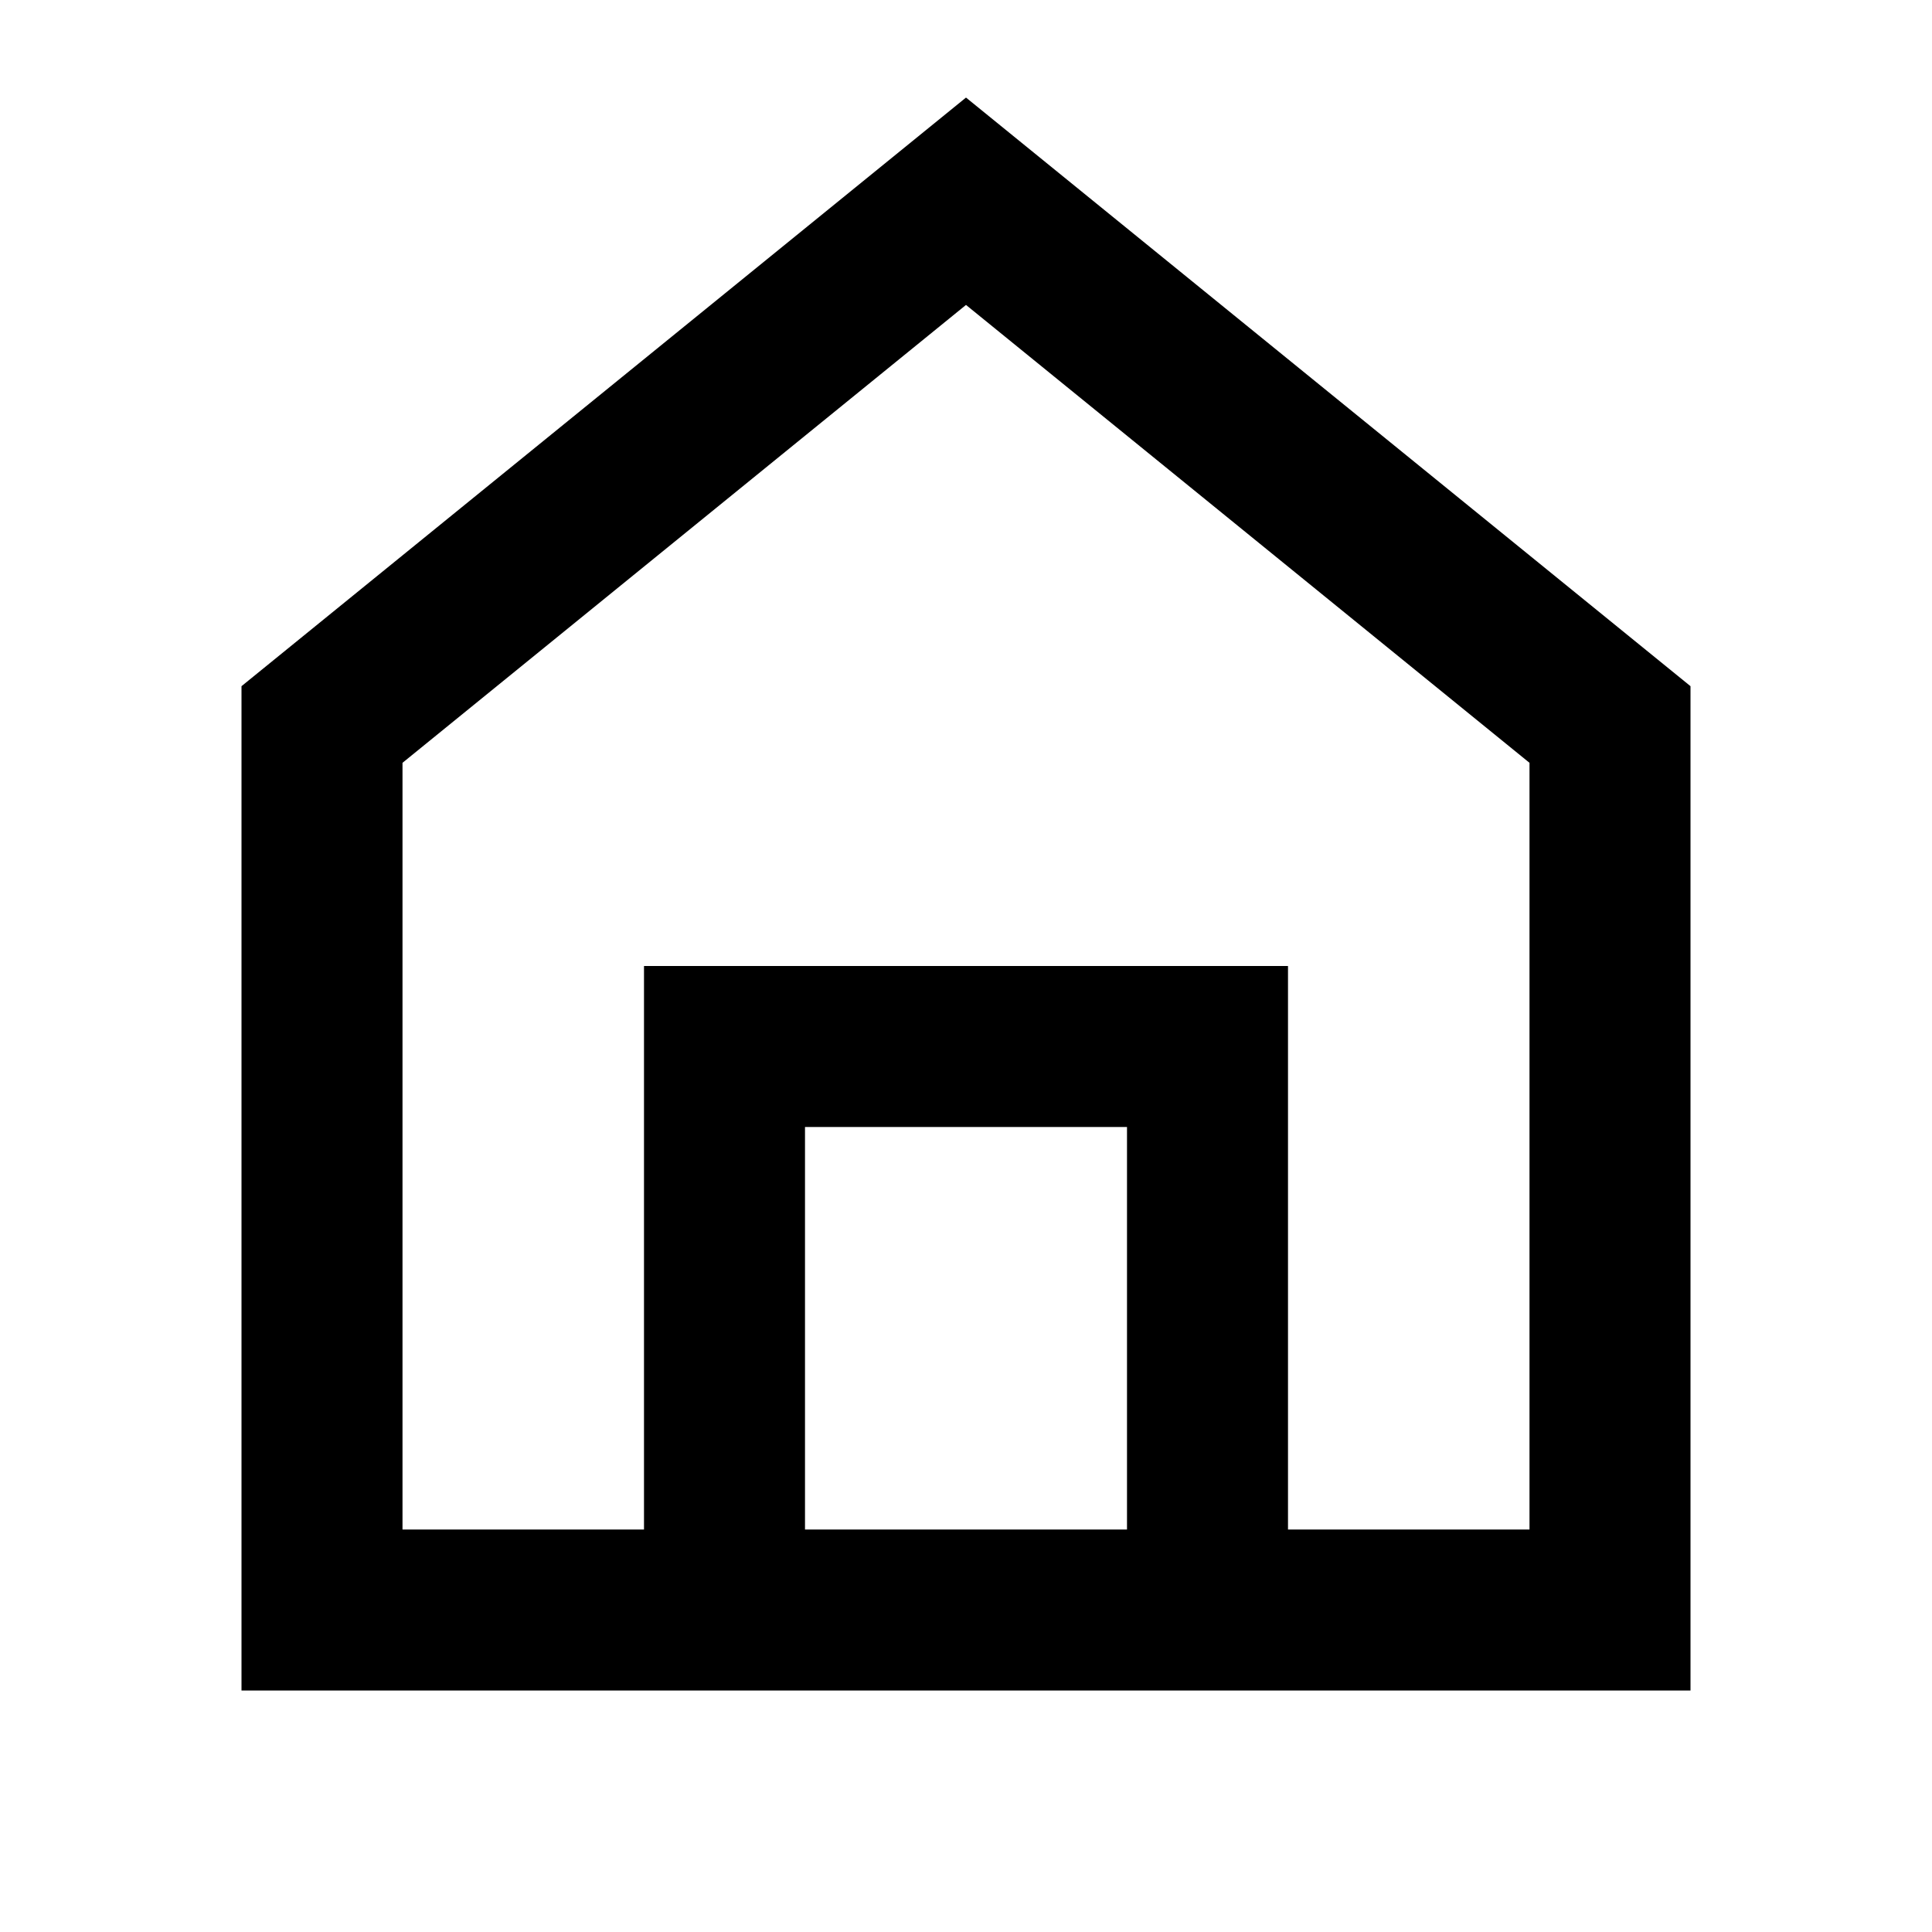
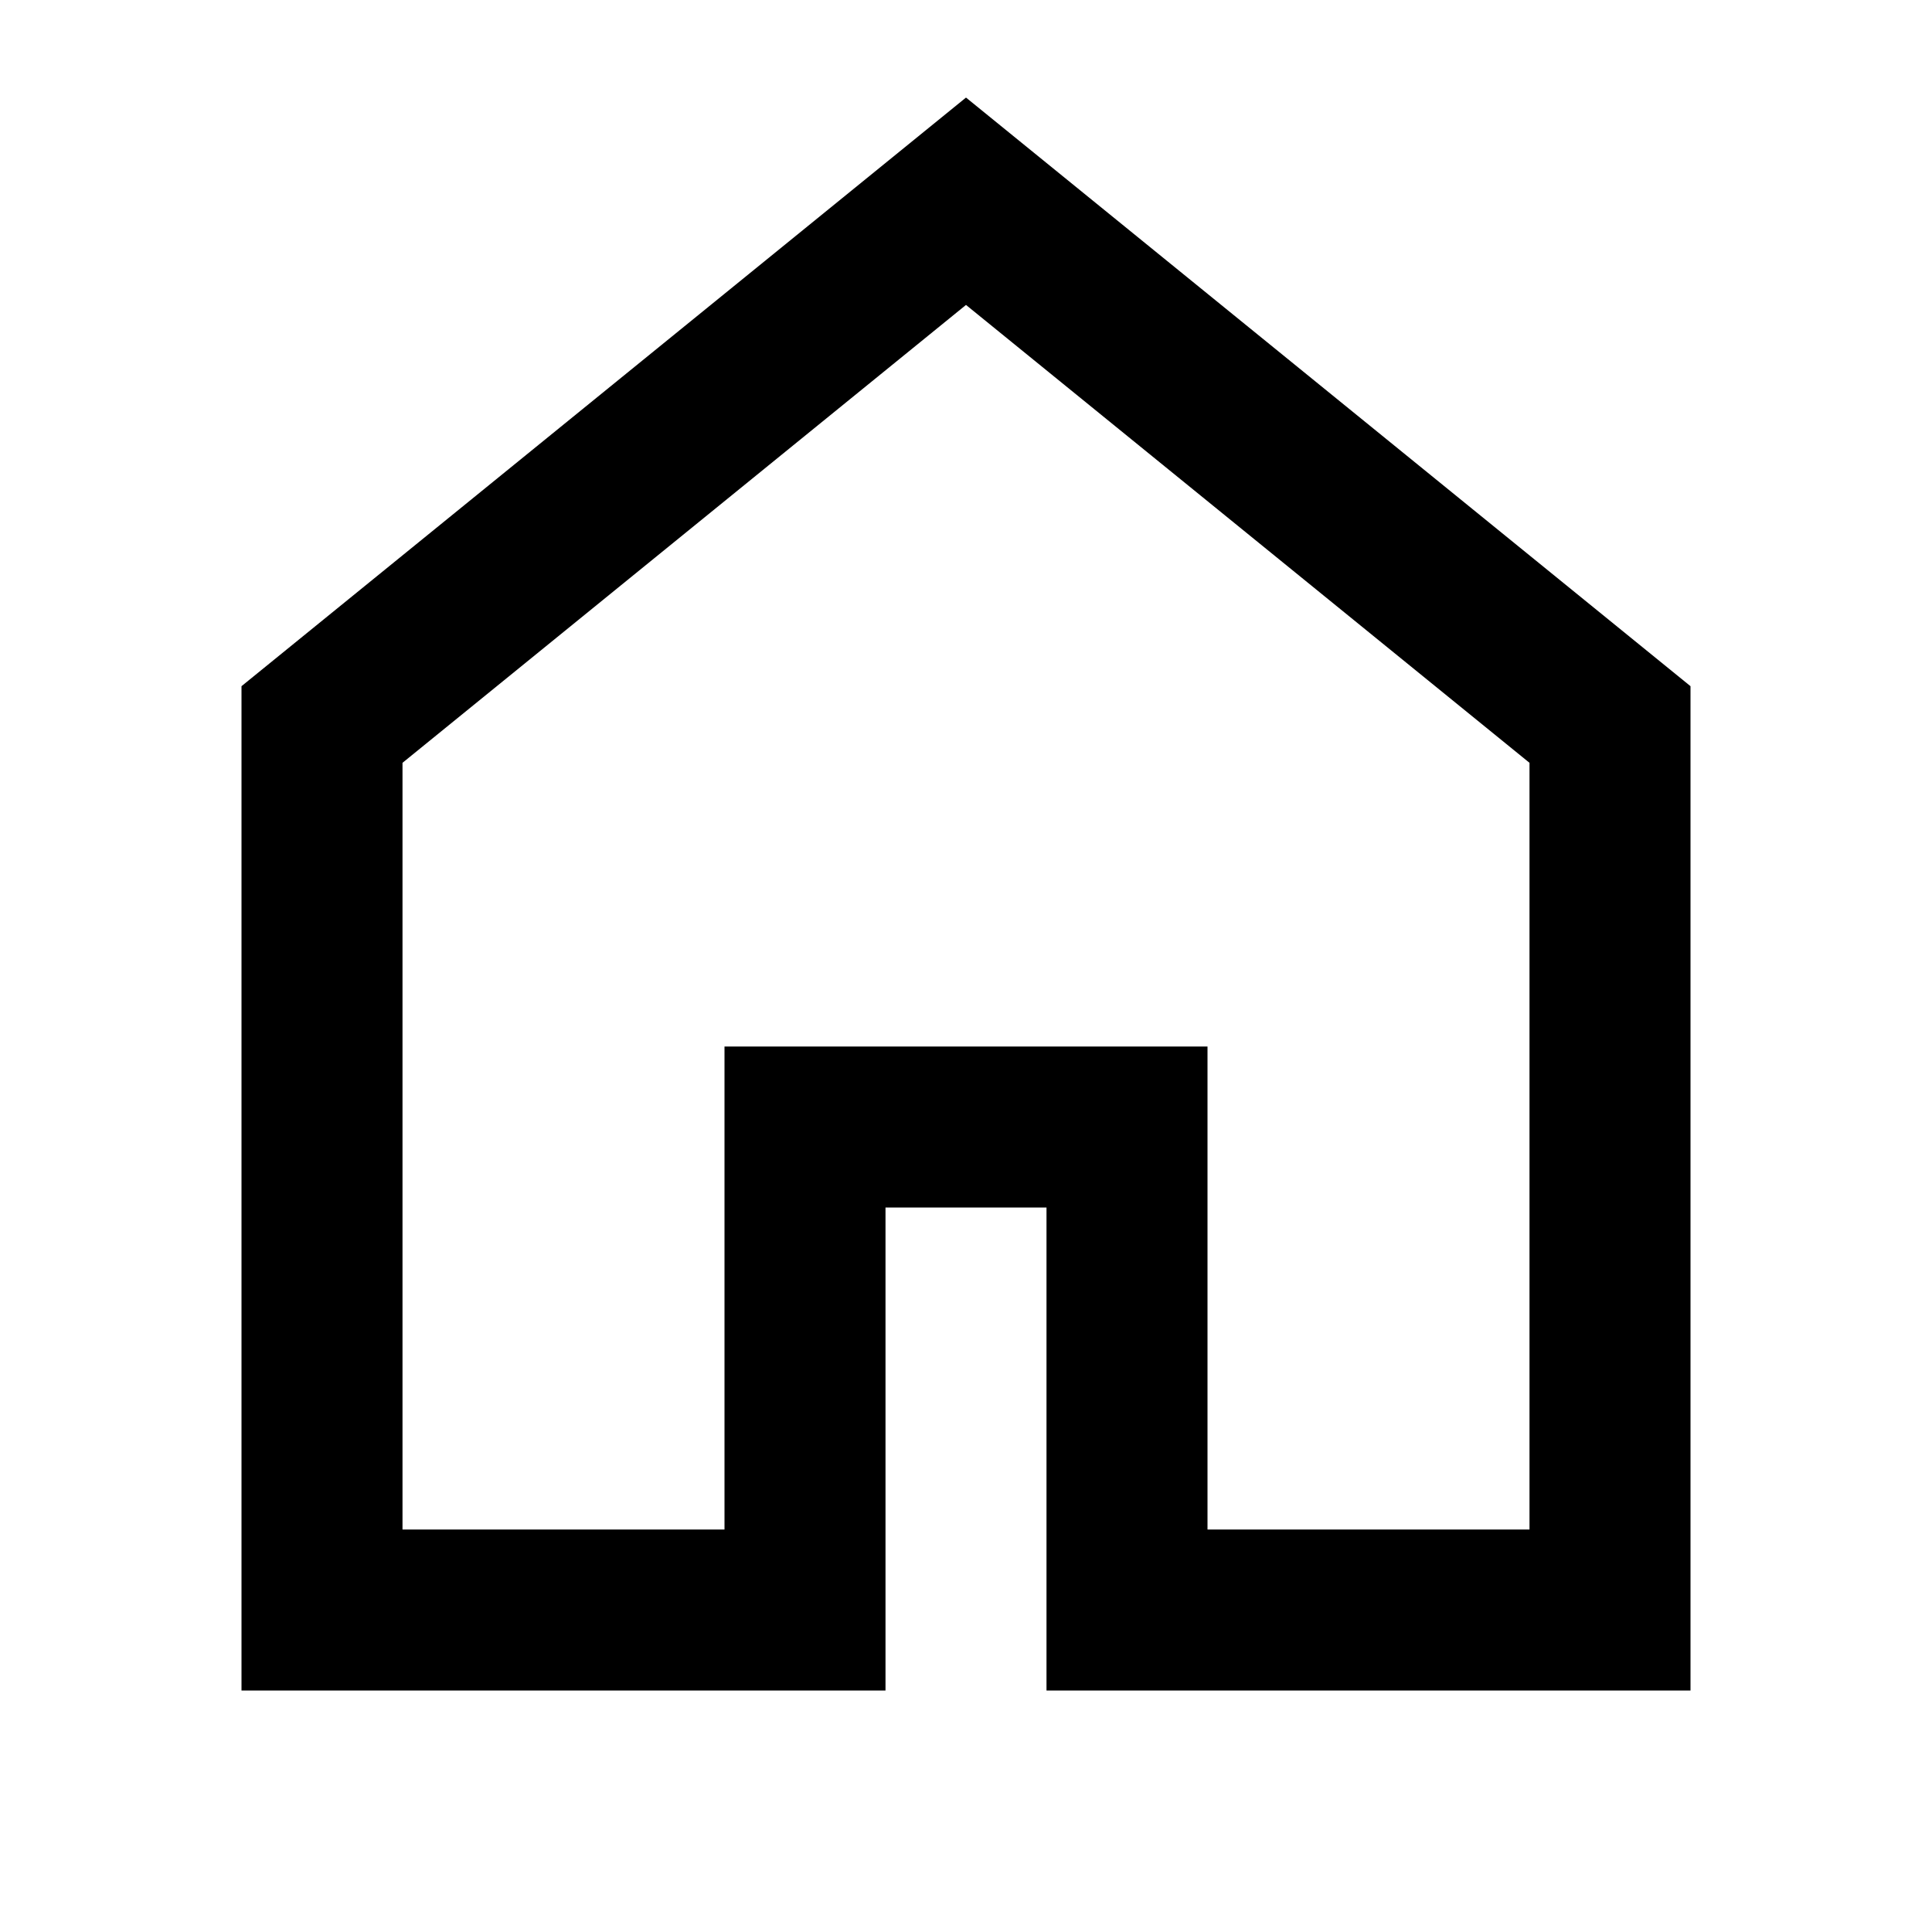
<svg xmlns="http://www.w3.org/2000/svg" preserveAspectRatio="none" overflow="visible" style="display: block;" width="24" height="24" viewBox="0 0 24 24" fill="none">
  <g id="Icon">
-     <path id="vector (Stroke)" fill-rule="evenodd" clip-rule="evenodd" d="M12 1.212L21 8.524V21H3V8.524L12 1.212ZM10 19H14V14H10V19ZM16 19V12H8V19H5V9.476L12 3.788L19 9.476V19H16Z" fill="currentColor" />
+     <path id="vector (Stroke)" fill-rule="evenodd" clip-rule="evenodd" d="M12 1.212L21 8.524V21H13V15H11V21H3V8.524L12 1.212ZM5 9.476V19H9V13H15V19H19V9.476L12 3.788L5 9.476Z" fill="currentColor" />
  </g>
</svg>
